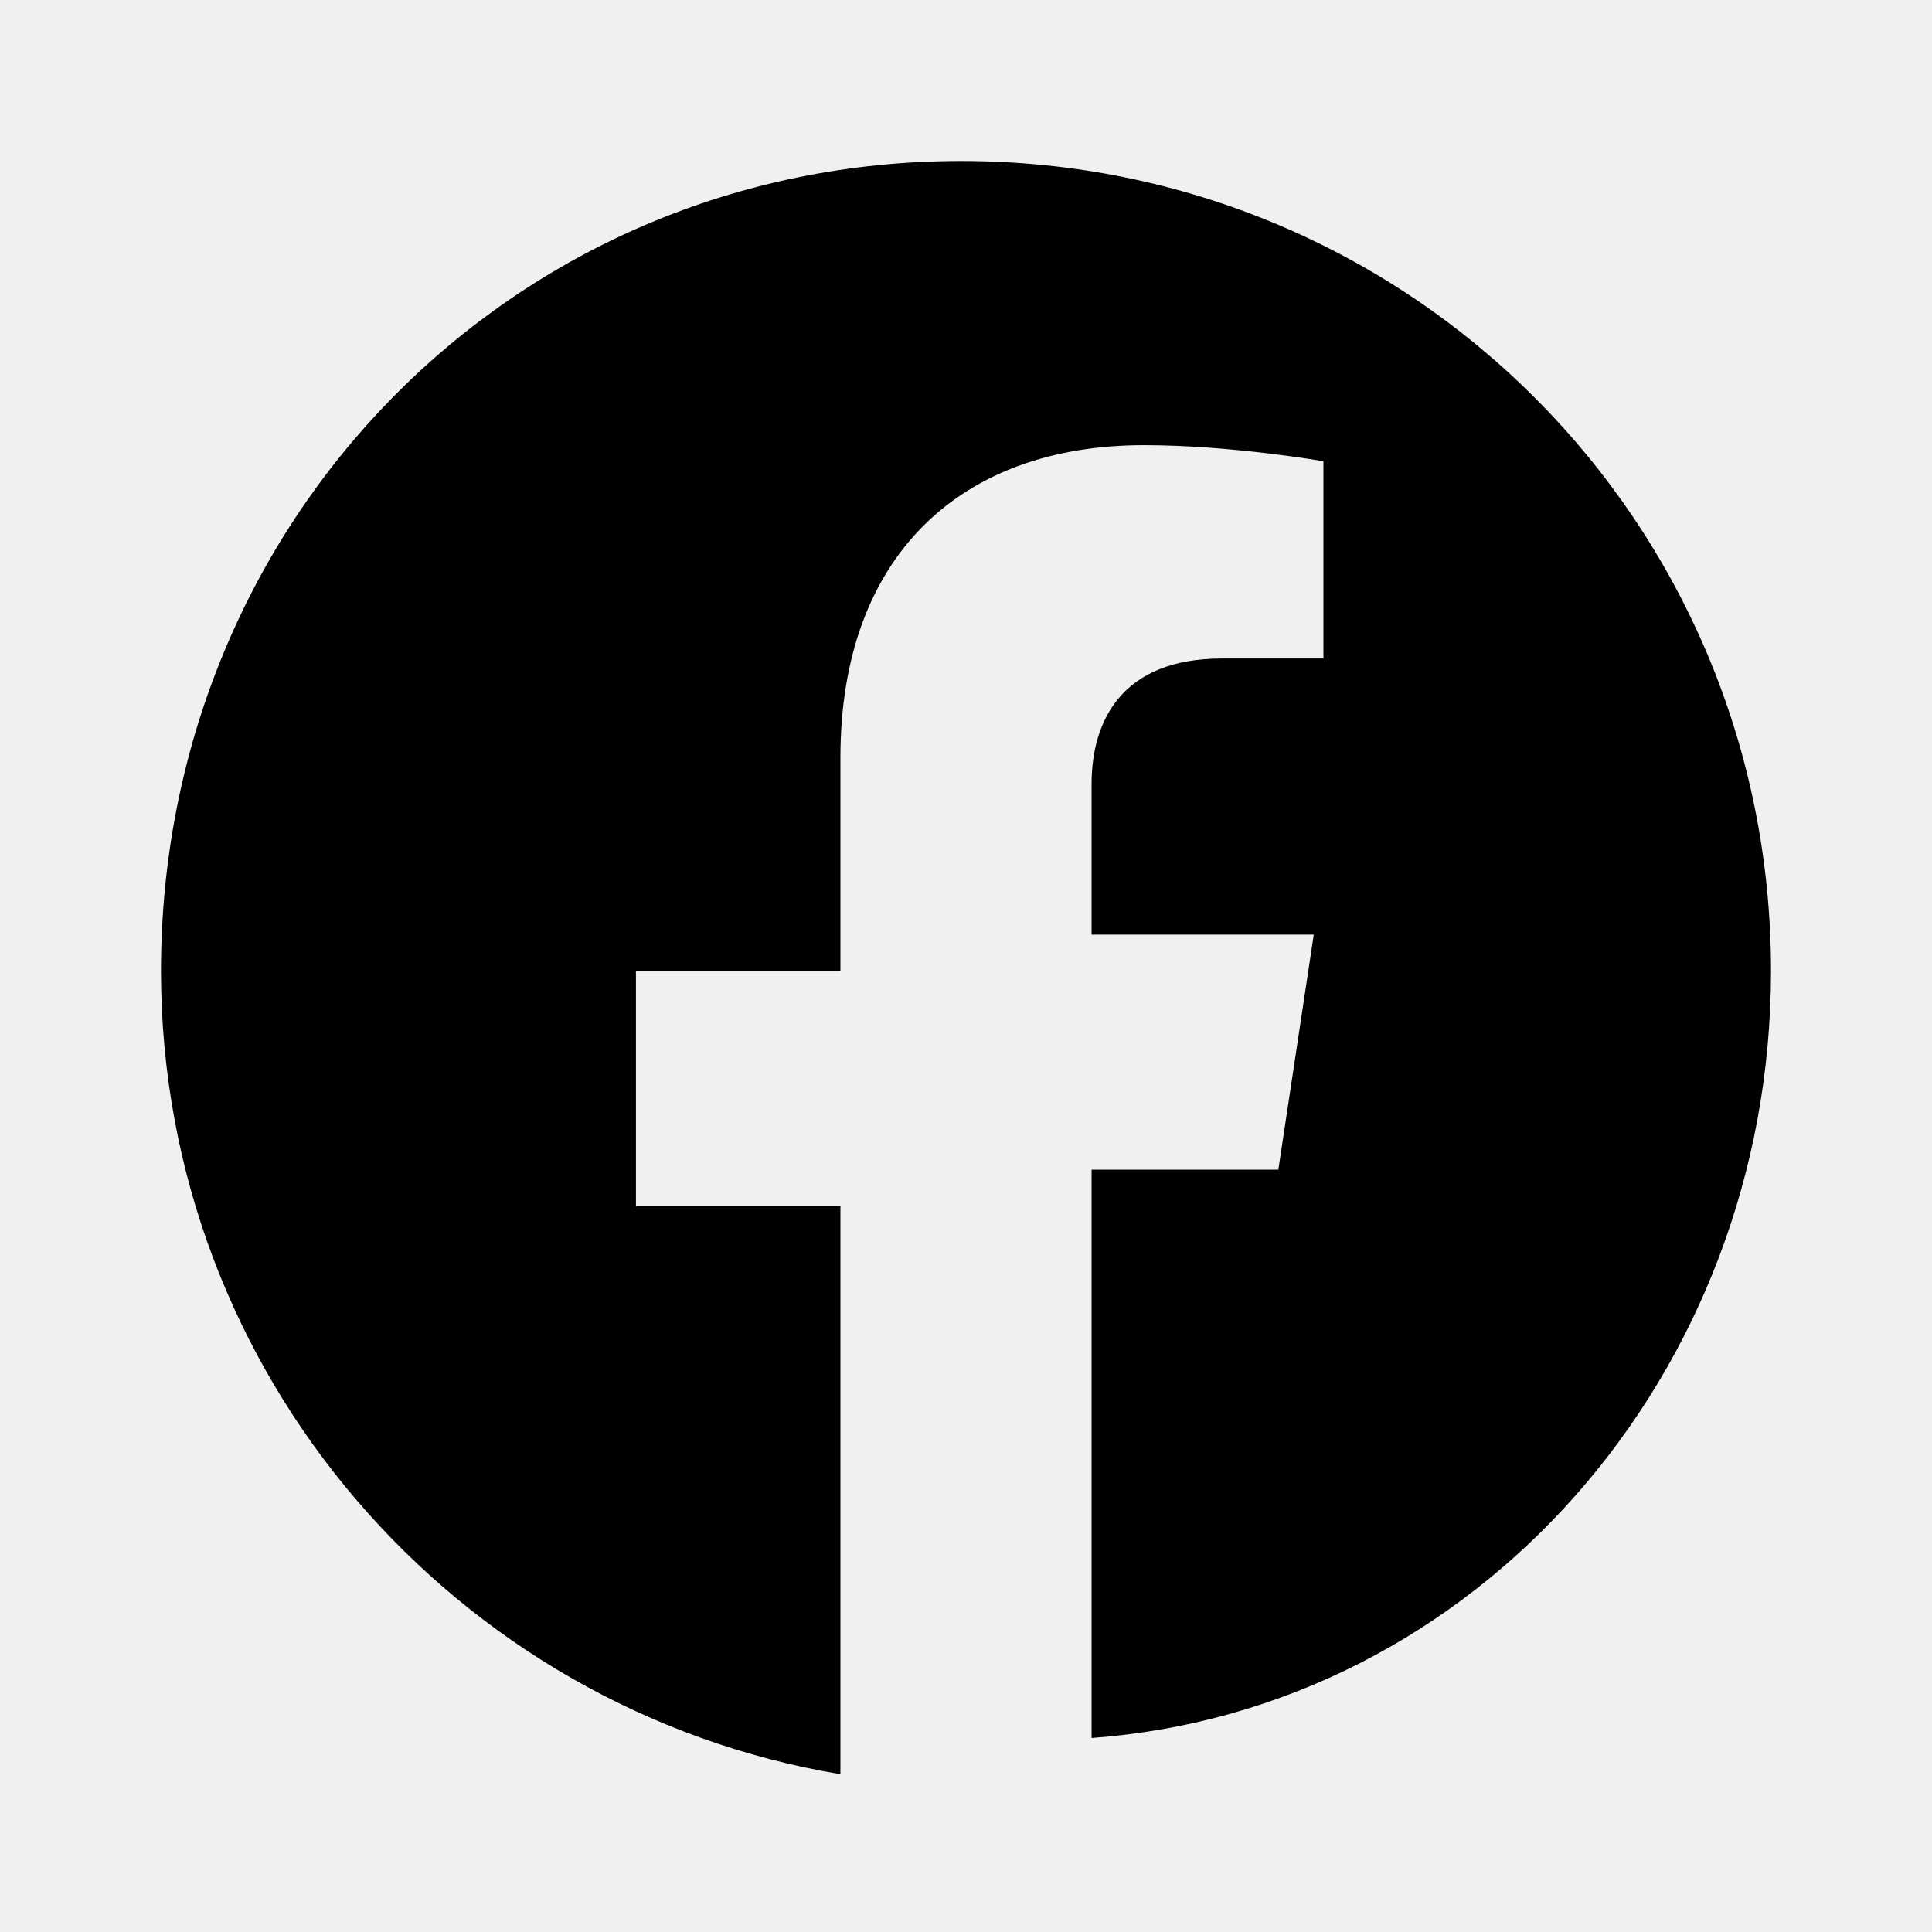
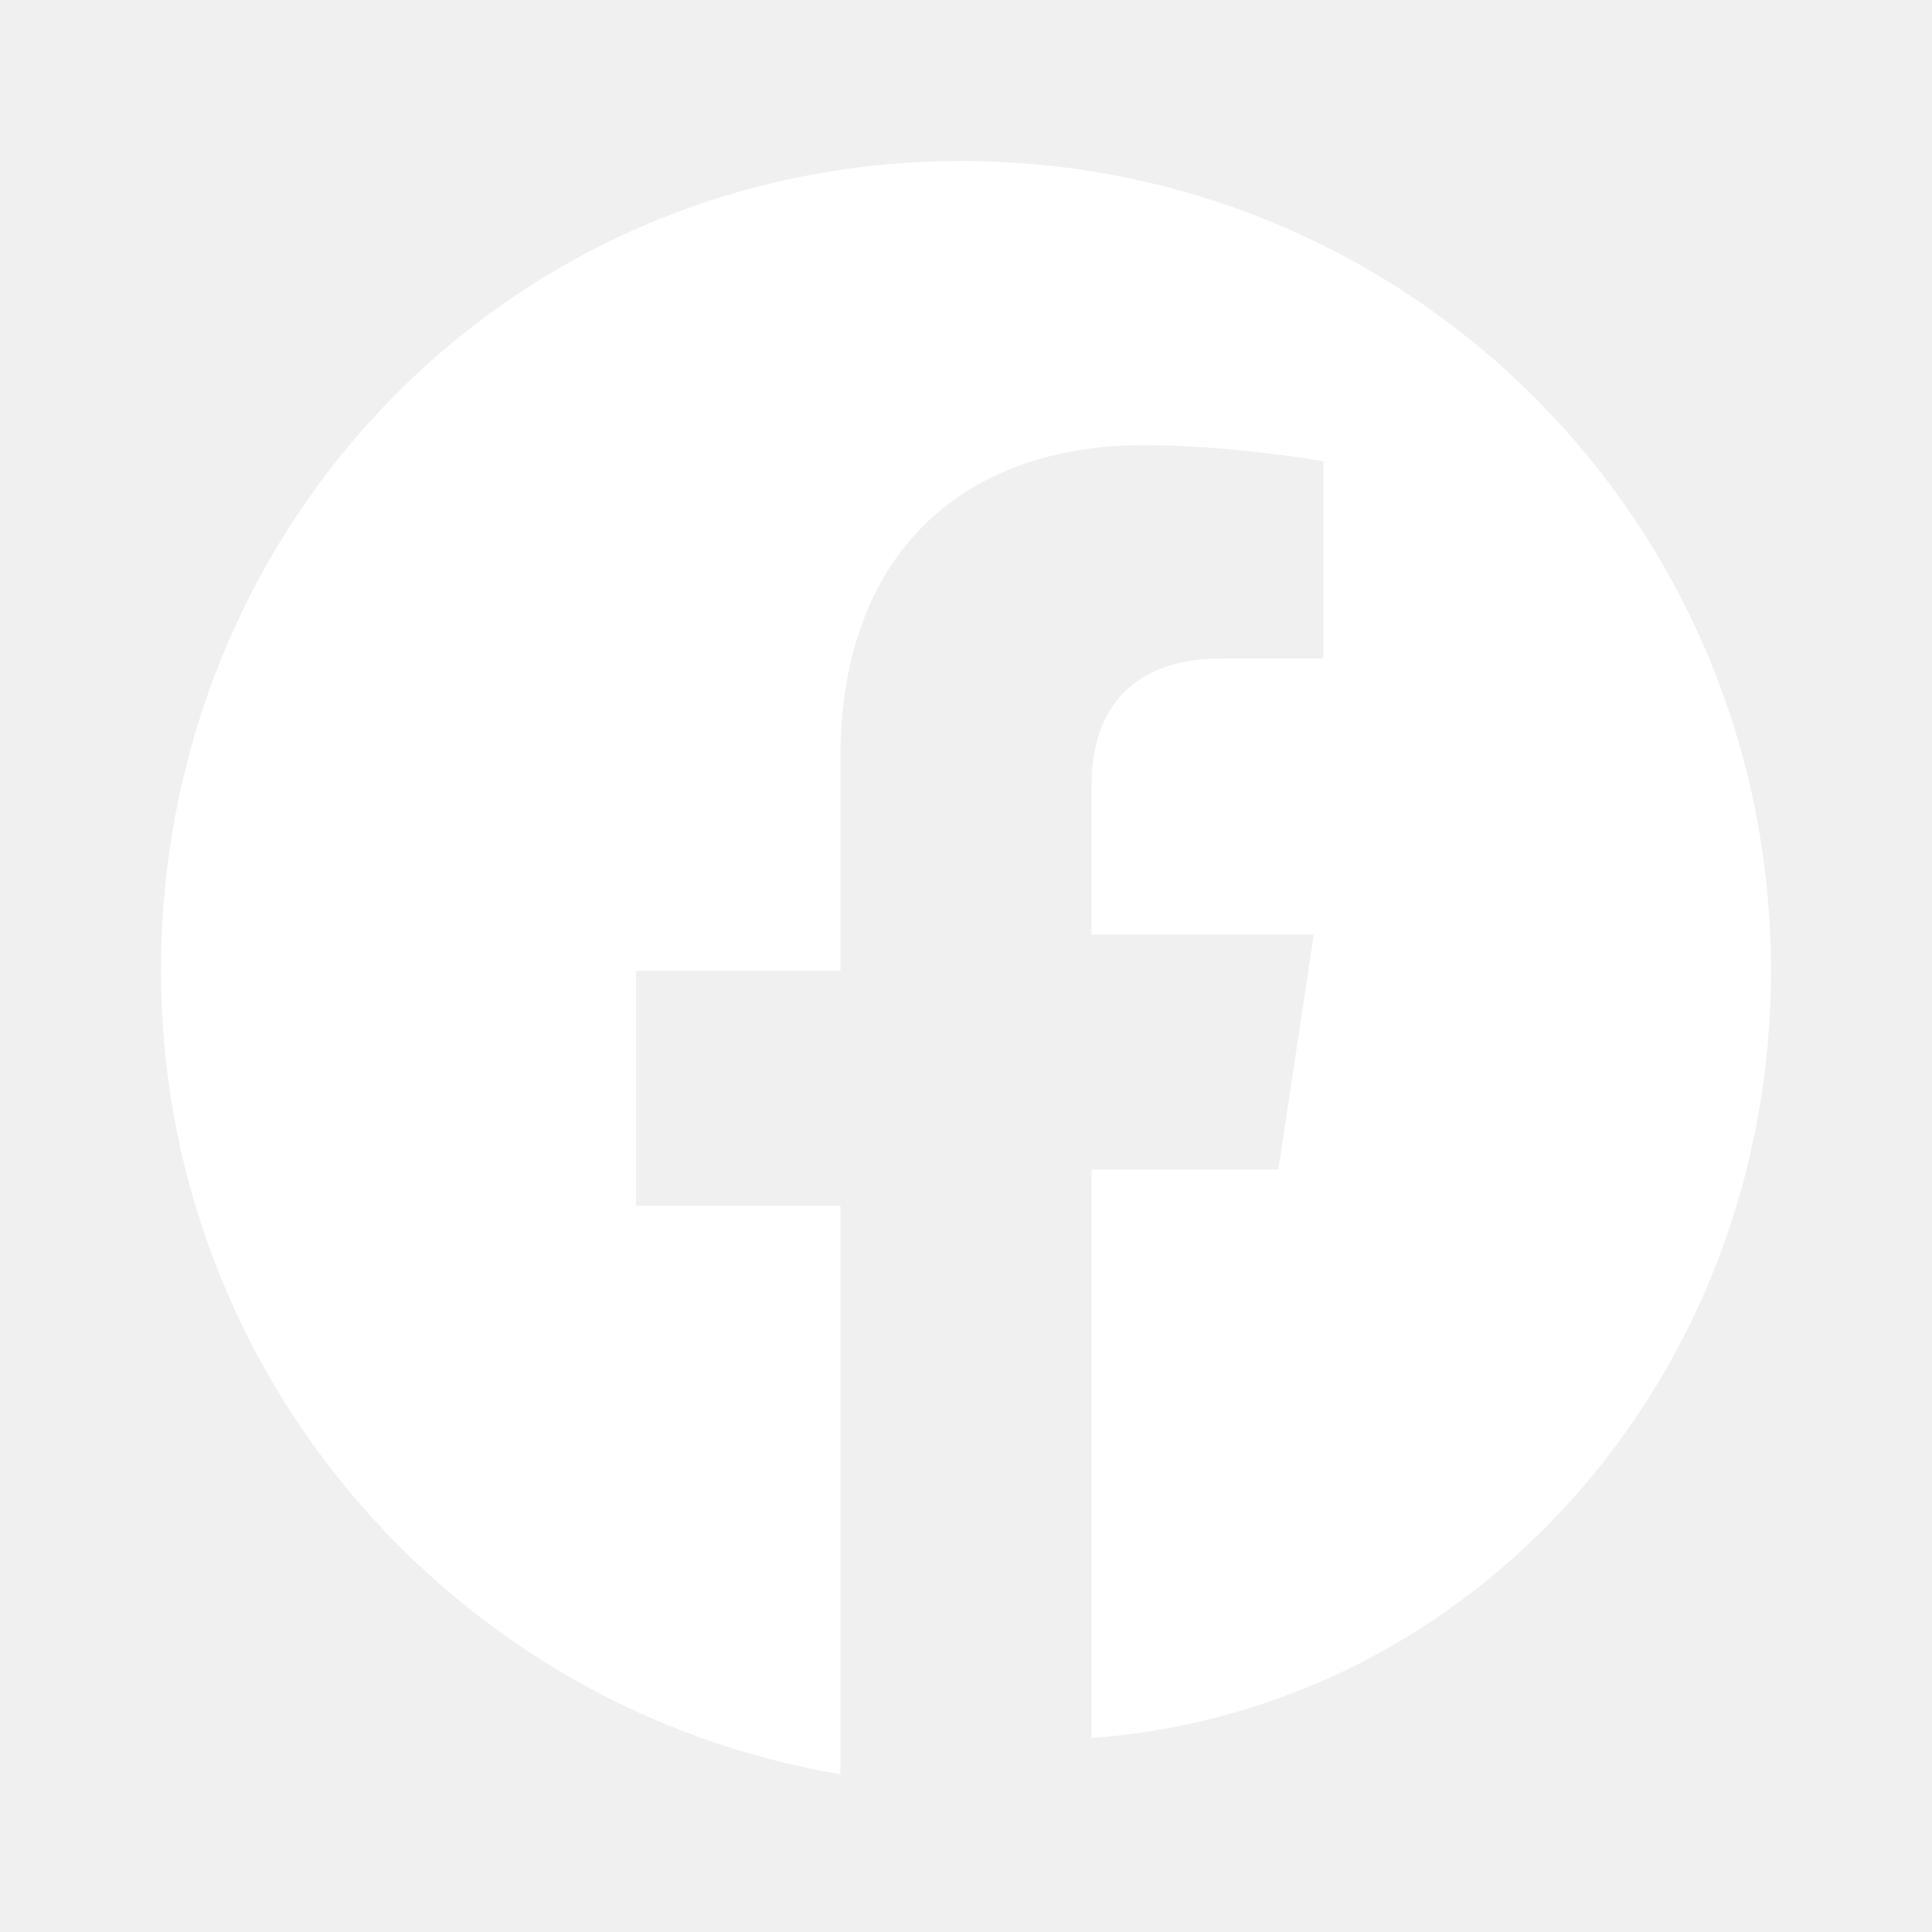
- <svg xmlns="http://www.w3.org/2000/svg" viewBox="0 0 24 24" fill="currentColor">
-   <path d="M22 12.06C22 6.48 17.52 2 11.94 2S2 6.48 2 12.06c0 5.02 3.66 9.18 8.44 9.98v-7.06H7.9v-2.92h2.54V9.41c0-2.5 1.49-3.88 3.77-3.88 1.09 0 2.23.2 2.23.2v2.45h-1.26c-1.24 0-1.62.77-1.62 1.56v1.87h2.76l-.44 2.92h-2.32v7.06C18.34 21.24 22 17.08 22 12.06z" />
+ <svg xmlns="http://www.w3.org/2000/svg" viewBox="0 0 24 24">
+   <path fill="#ffffff" d="M22 12.06C22 6.48 17.52 2 11.94 2S2 6.48 2 12.06c0 5.02 3.66 9.18 8.44 9.98v-7.06H7.9v-2.92h2.54V9.41c0-2.5 1.49-3.88 3.77-3.88 1.09 0 2.23.2 2.23.2v2.45h-1.26c-1.24 0-1.62.77-1.62 1.56v1.87h2.76l-.44 2.92h-2.32v7.06C18.34 21.24 22 17.08 22 12.06z" />
</svg>
